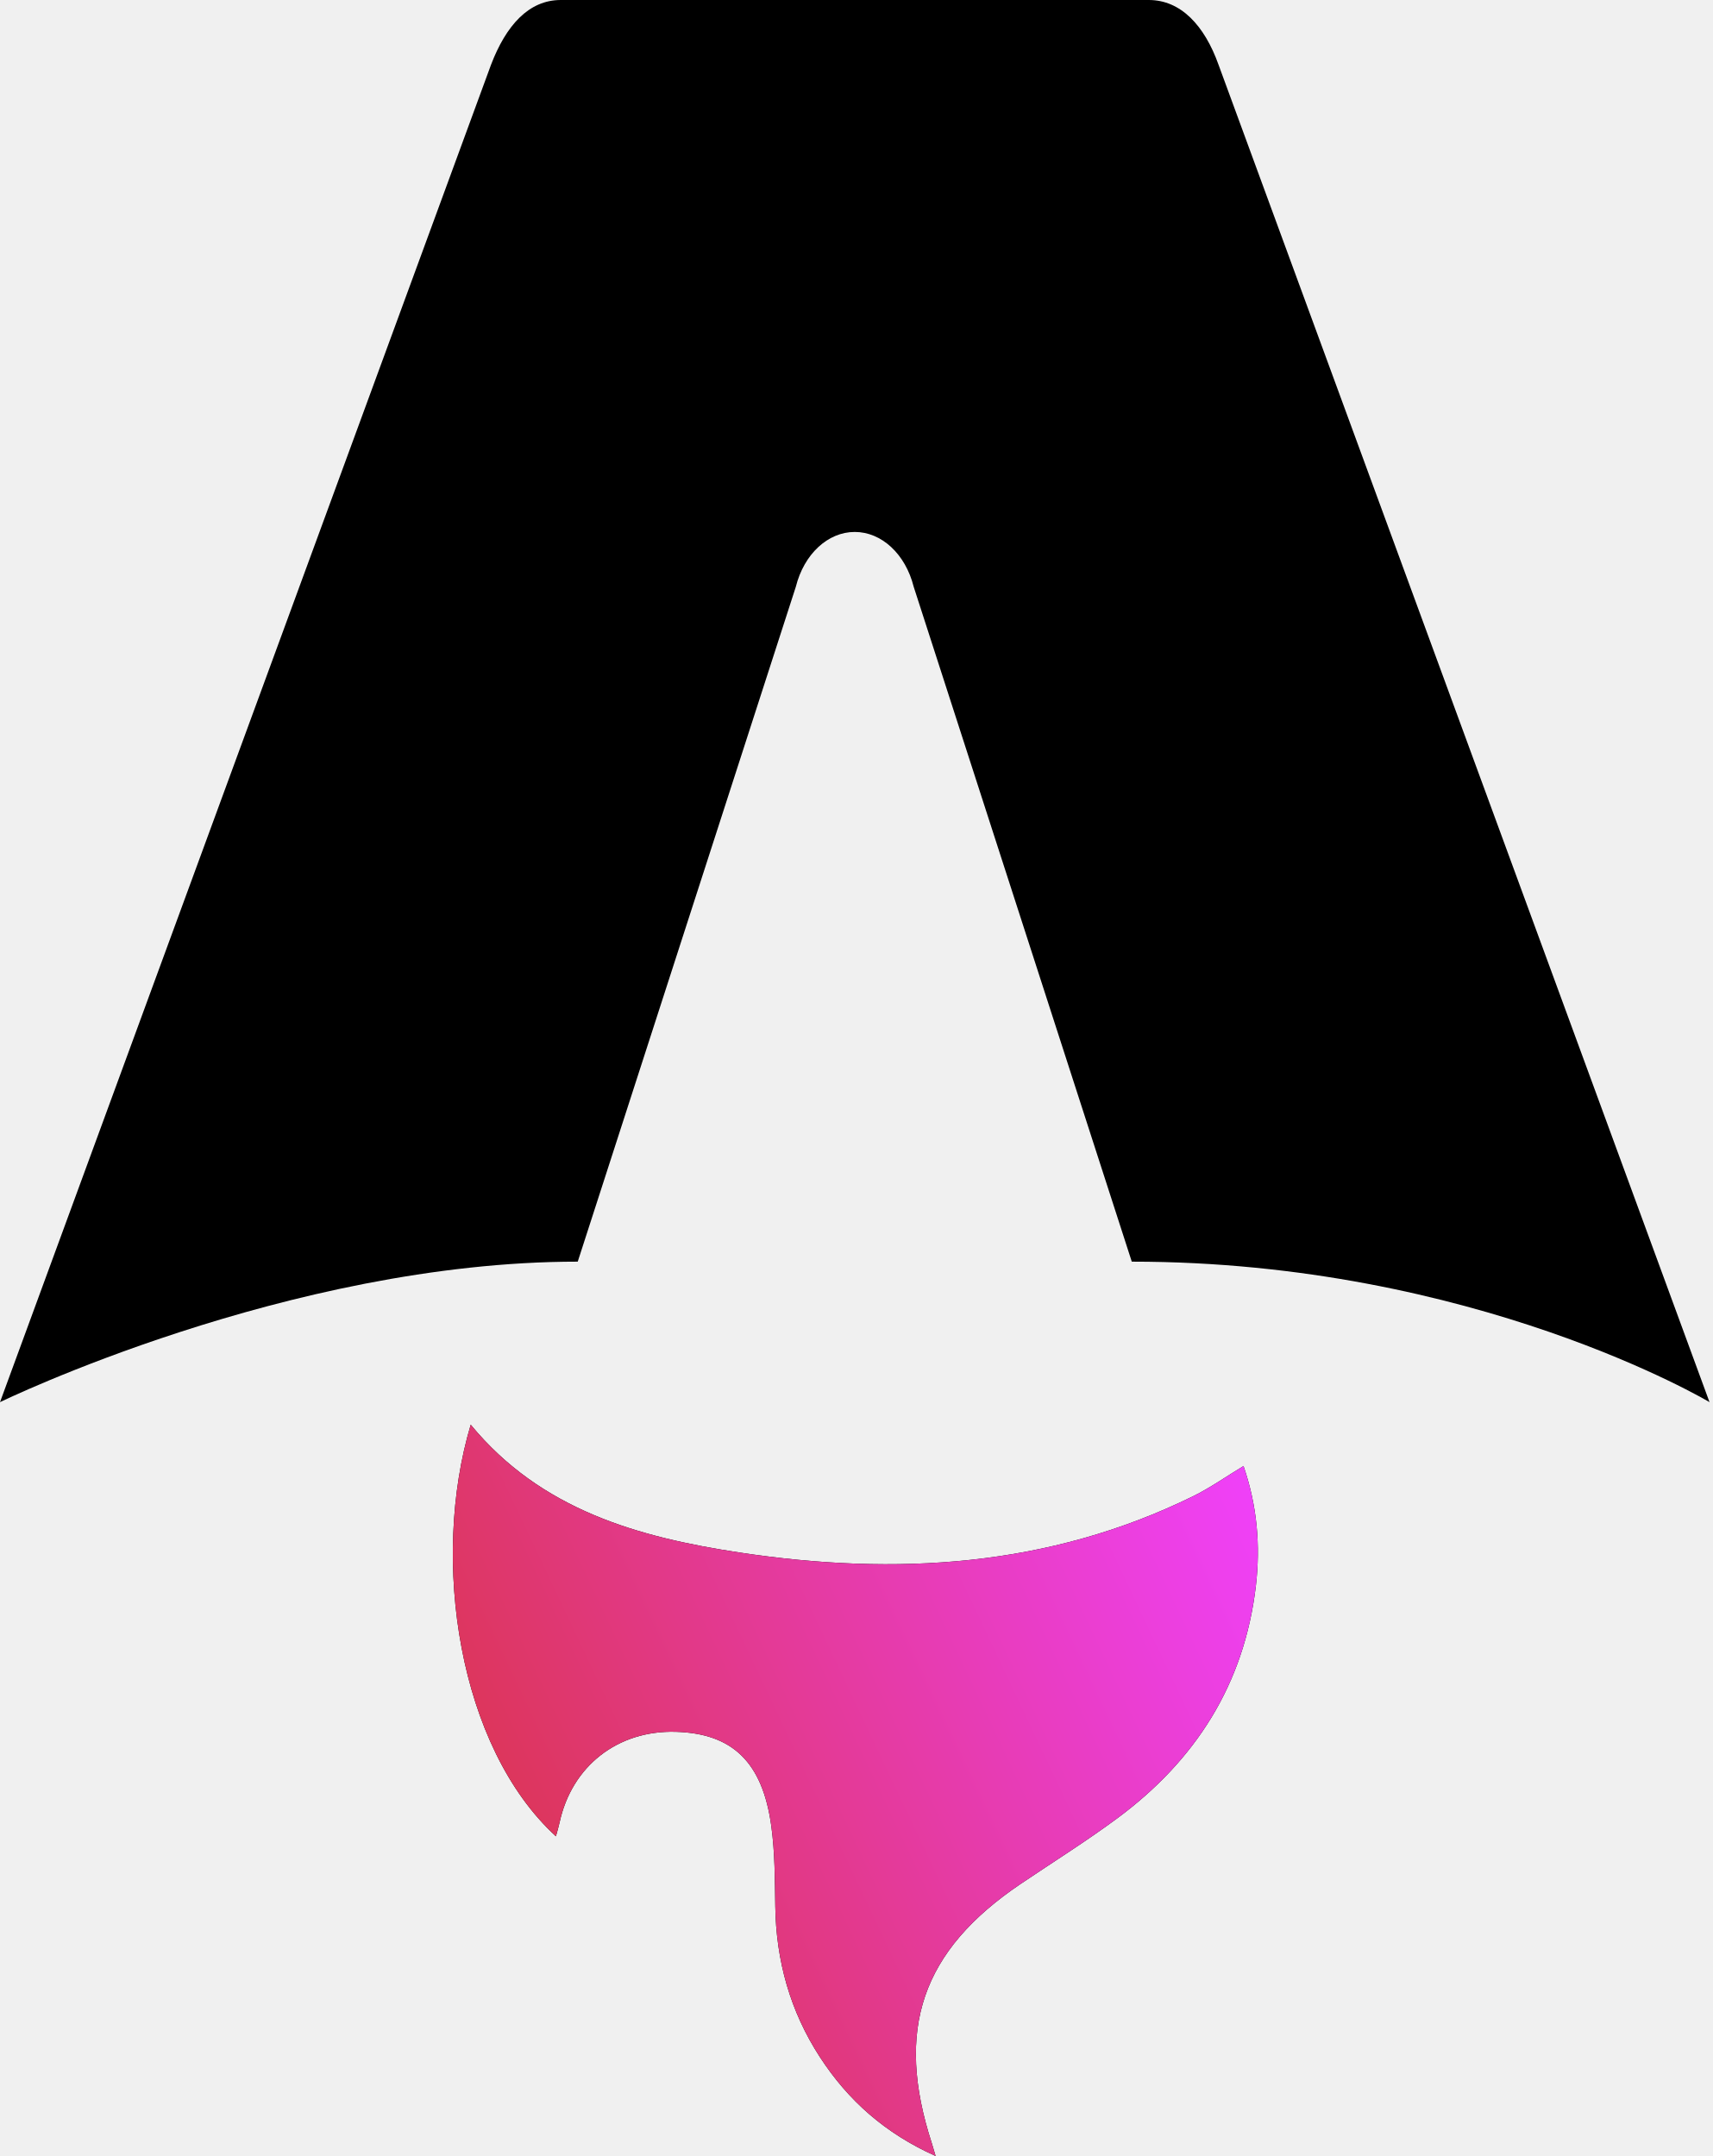
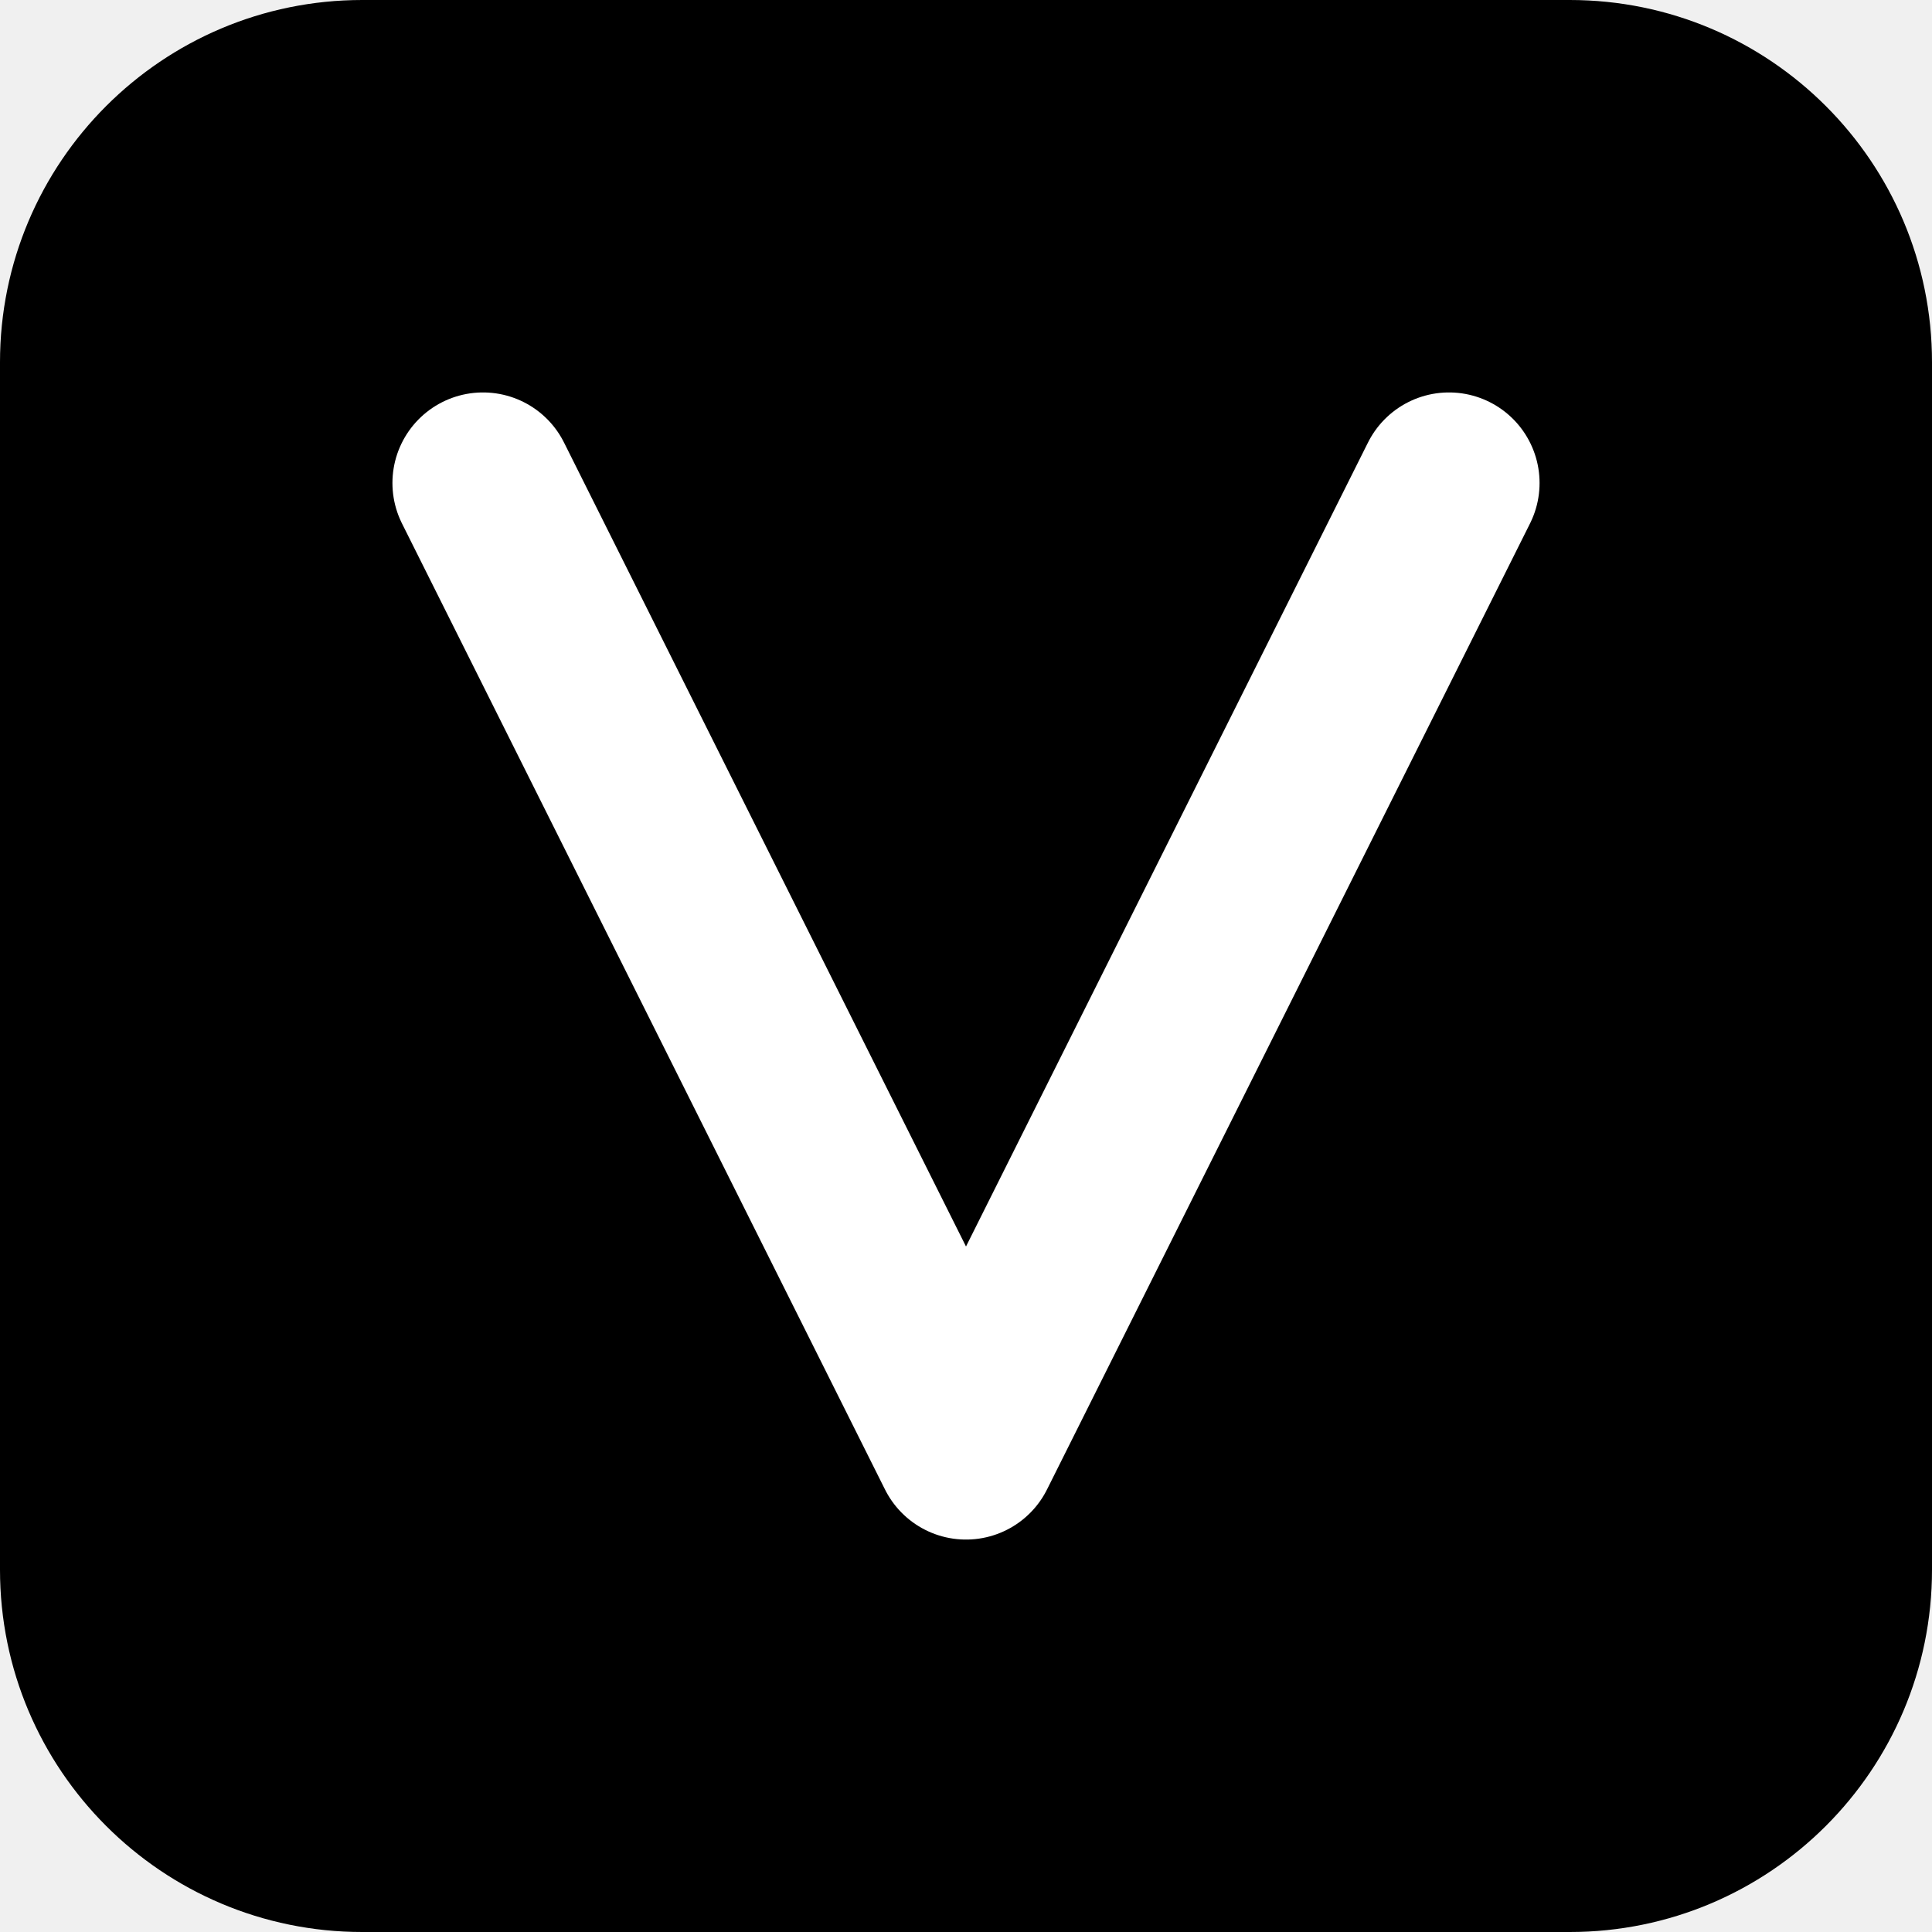
- <svg xmlns="http://www.w3.org/2000/svg" width="85" height="107" viewBox="0 0 85 107" fill="none">
-   <path fill="black" d="M27.589 91.136C22.756 86.718 21.344 77.433 23.358 70.707C26.85 74.948 31.689 76.291 36.7 77.05C44.438 78.22 52.036 77.782 59.223 74.246C60.045 73.841 60.805 73.303 61.704 72.757C62.378 74.714 62.553 76.689 62.318 78.7C61.745 83.596 59.309 87.378 55.433 90.245C53.883 91.392 52.244 92.417 50.643 93.498C45.726 96.821 44.396 100.718 46.243 106.386C46.287 106.525 46.327 106.663 46.426 107C43.916 105.876 42.082 104.24 40.684 102.089C39.209 99.819 38.507 97.308 38.47 94.591C38.451 93.269 38.451 91.934 38.273 90.631C37.839 87.453 36.347 86.03 33.536 85.948C30.652 85.864 28.37 87.647 27.765 90.455C27.719 90.671 27.652 90.884 27.585 91.134L27.589 91.136Z" />
-   <path fill="url(#paint0_linear_1_59)" d="M27.589 91.136C22.756 86.718 21.344 77.433 23.358 70.707C26.85 74.948 31.689 76.291 36.7 77.05C44.438 78.22 52.036 77.782 59.223 74.246C60.045 73.841 60.805 73.303 61.704 72.757C62.378 74.714 62.553 76.689 62.318 78.7C61.745 83.596 59.309 87.378 55.433 90.245C53.883 91.392 52.244 92.417 50.643 93.498C45.726 96.821 44.396 100.718 46.243 106.386C46.287 106.525 46.327 106.663 46.426 107C43.916 105.876 42.082 104.24 40.684 102.089C39.209 99.819 38.507 97.308 38.47 94.591C38.451 93.269 38.451 91.934 38.273 90.631C37.839 87.453 36.347 86.03 33.536 85.948C30.652 85.864 28.37 87.647 27.765 90.455C27.719 90.671 27.652 90.884 27.585 91.134L27.589 91.136Z" />
-   <path fill="black" d="M0 69.587C0 69.587 14.314 62.614 28.668 62.614L39.49 29.12C39.895 27.501 41.078 26.4 42.414 26.4C43.749 26.4 44.932 27.501 45.338 29.12L56.16 62.614C73.16 62.614 84.828 69.587 84.828 69.587C84.828 69.587 60.514 3.352 60.467 3.219C59.769 1.261 58.591 0 57.003 0H27.827C26.239 0 25.109 1.261 24.363 3.219C24.311 3.35 0 69.587 0 69.587Z" />
-   <defs>
-     <linearGradient id="paint0_linear_1_59" x1="22.47" y1="107" x2="69.145" y2="84.947" gradientUnits="userSpaceOnUse">
-       <stop stop-color="#D83333" />
-       <stop offset="1" stop-color="#F041FF" />
-     </linearGradient>
-   </defs>
+ <svg xmlns="http://www.w3.org/2000/svg" width="32" height="32" viewBox="0 0 32 32" fill="none">
+   <rect width="32" height="32" rx="6" fill="#000000" />
+   <path d="M8 8L16 24L24 8" stroke="#FFFFFF" stroke-width="3" stroke-linecap="round" stroke-linejoin="round" />
</svg>
